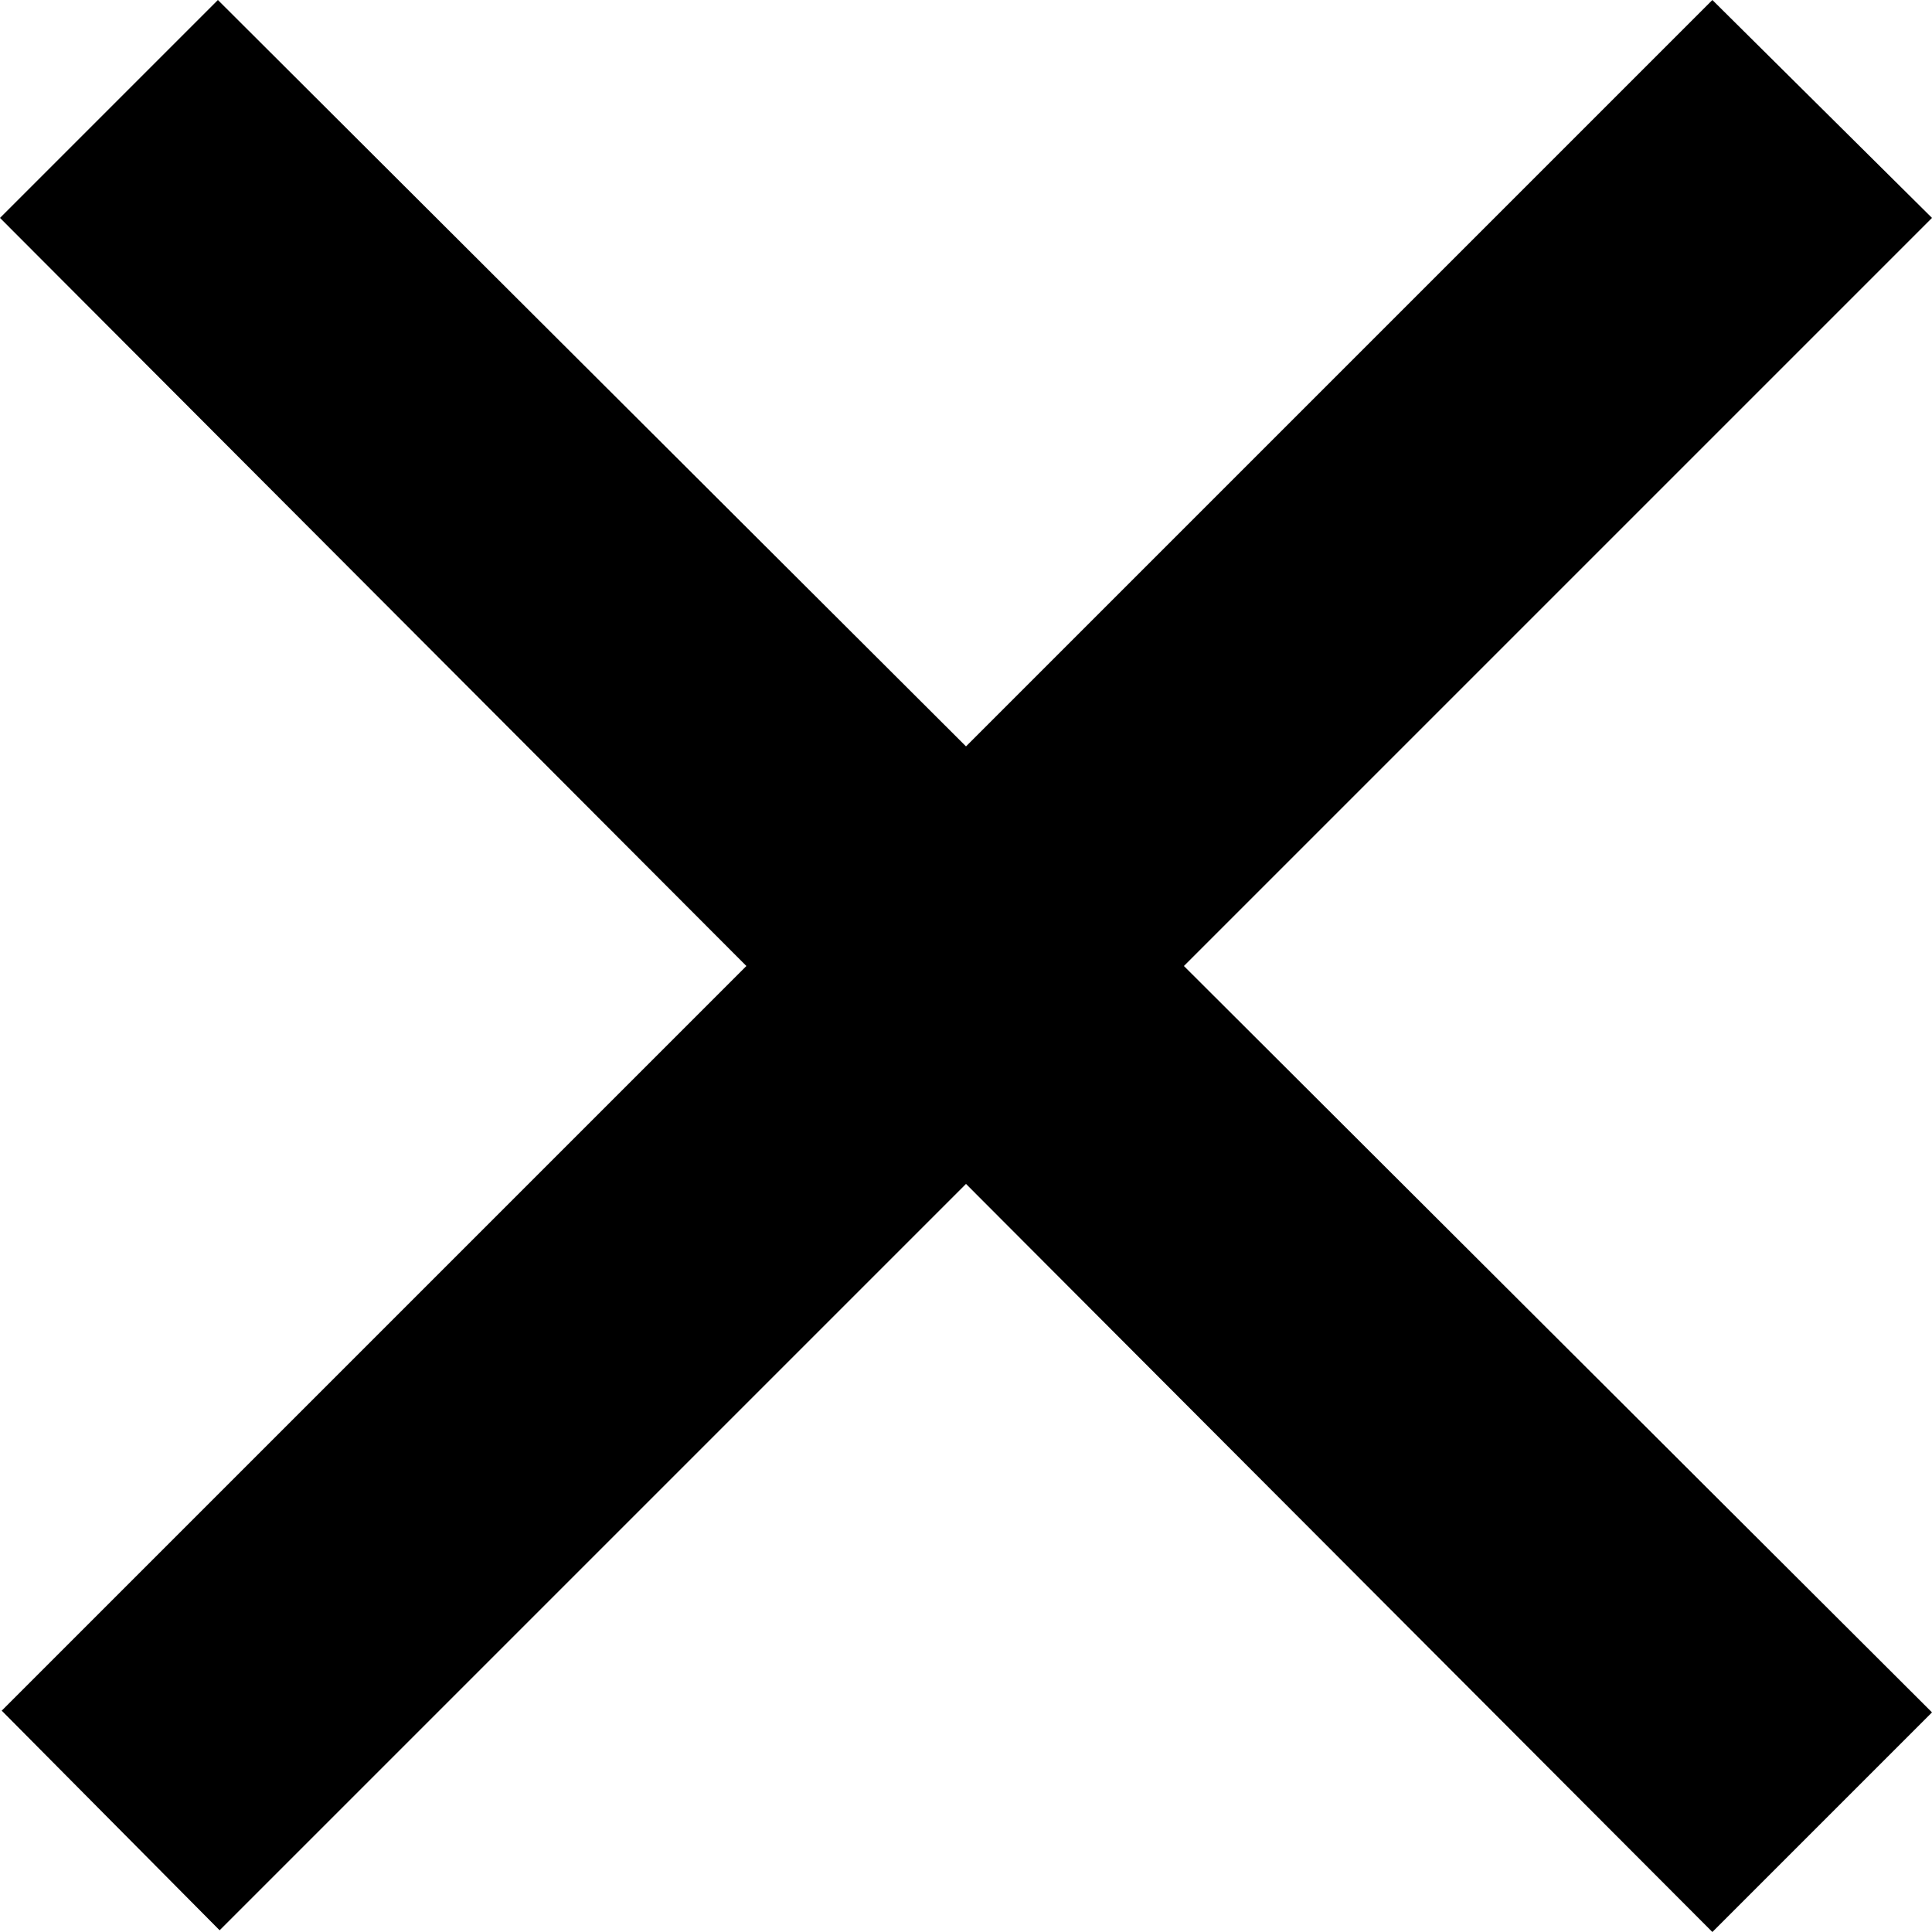
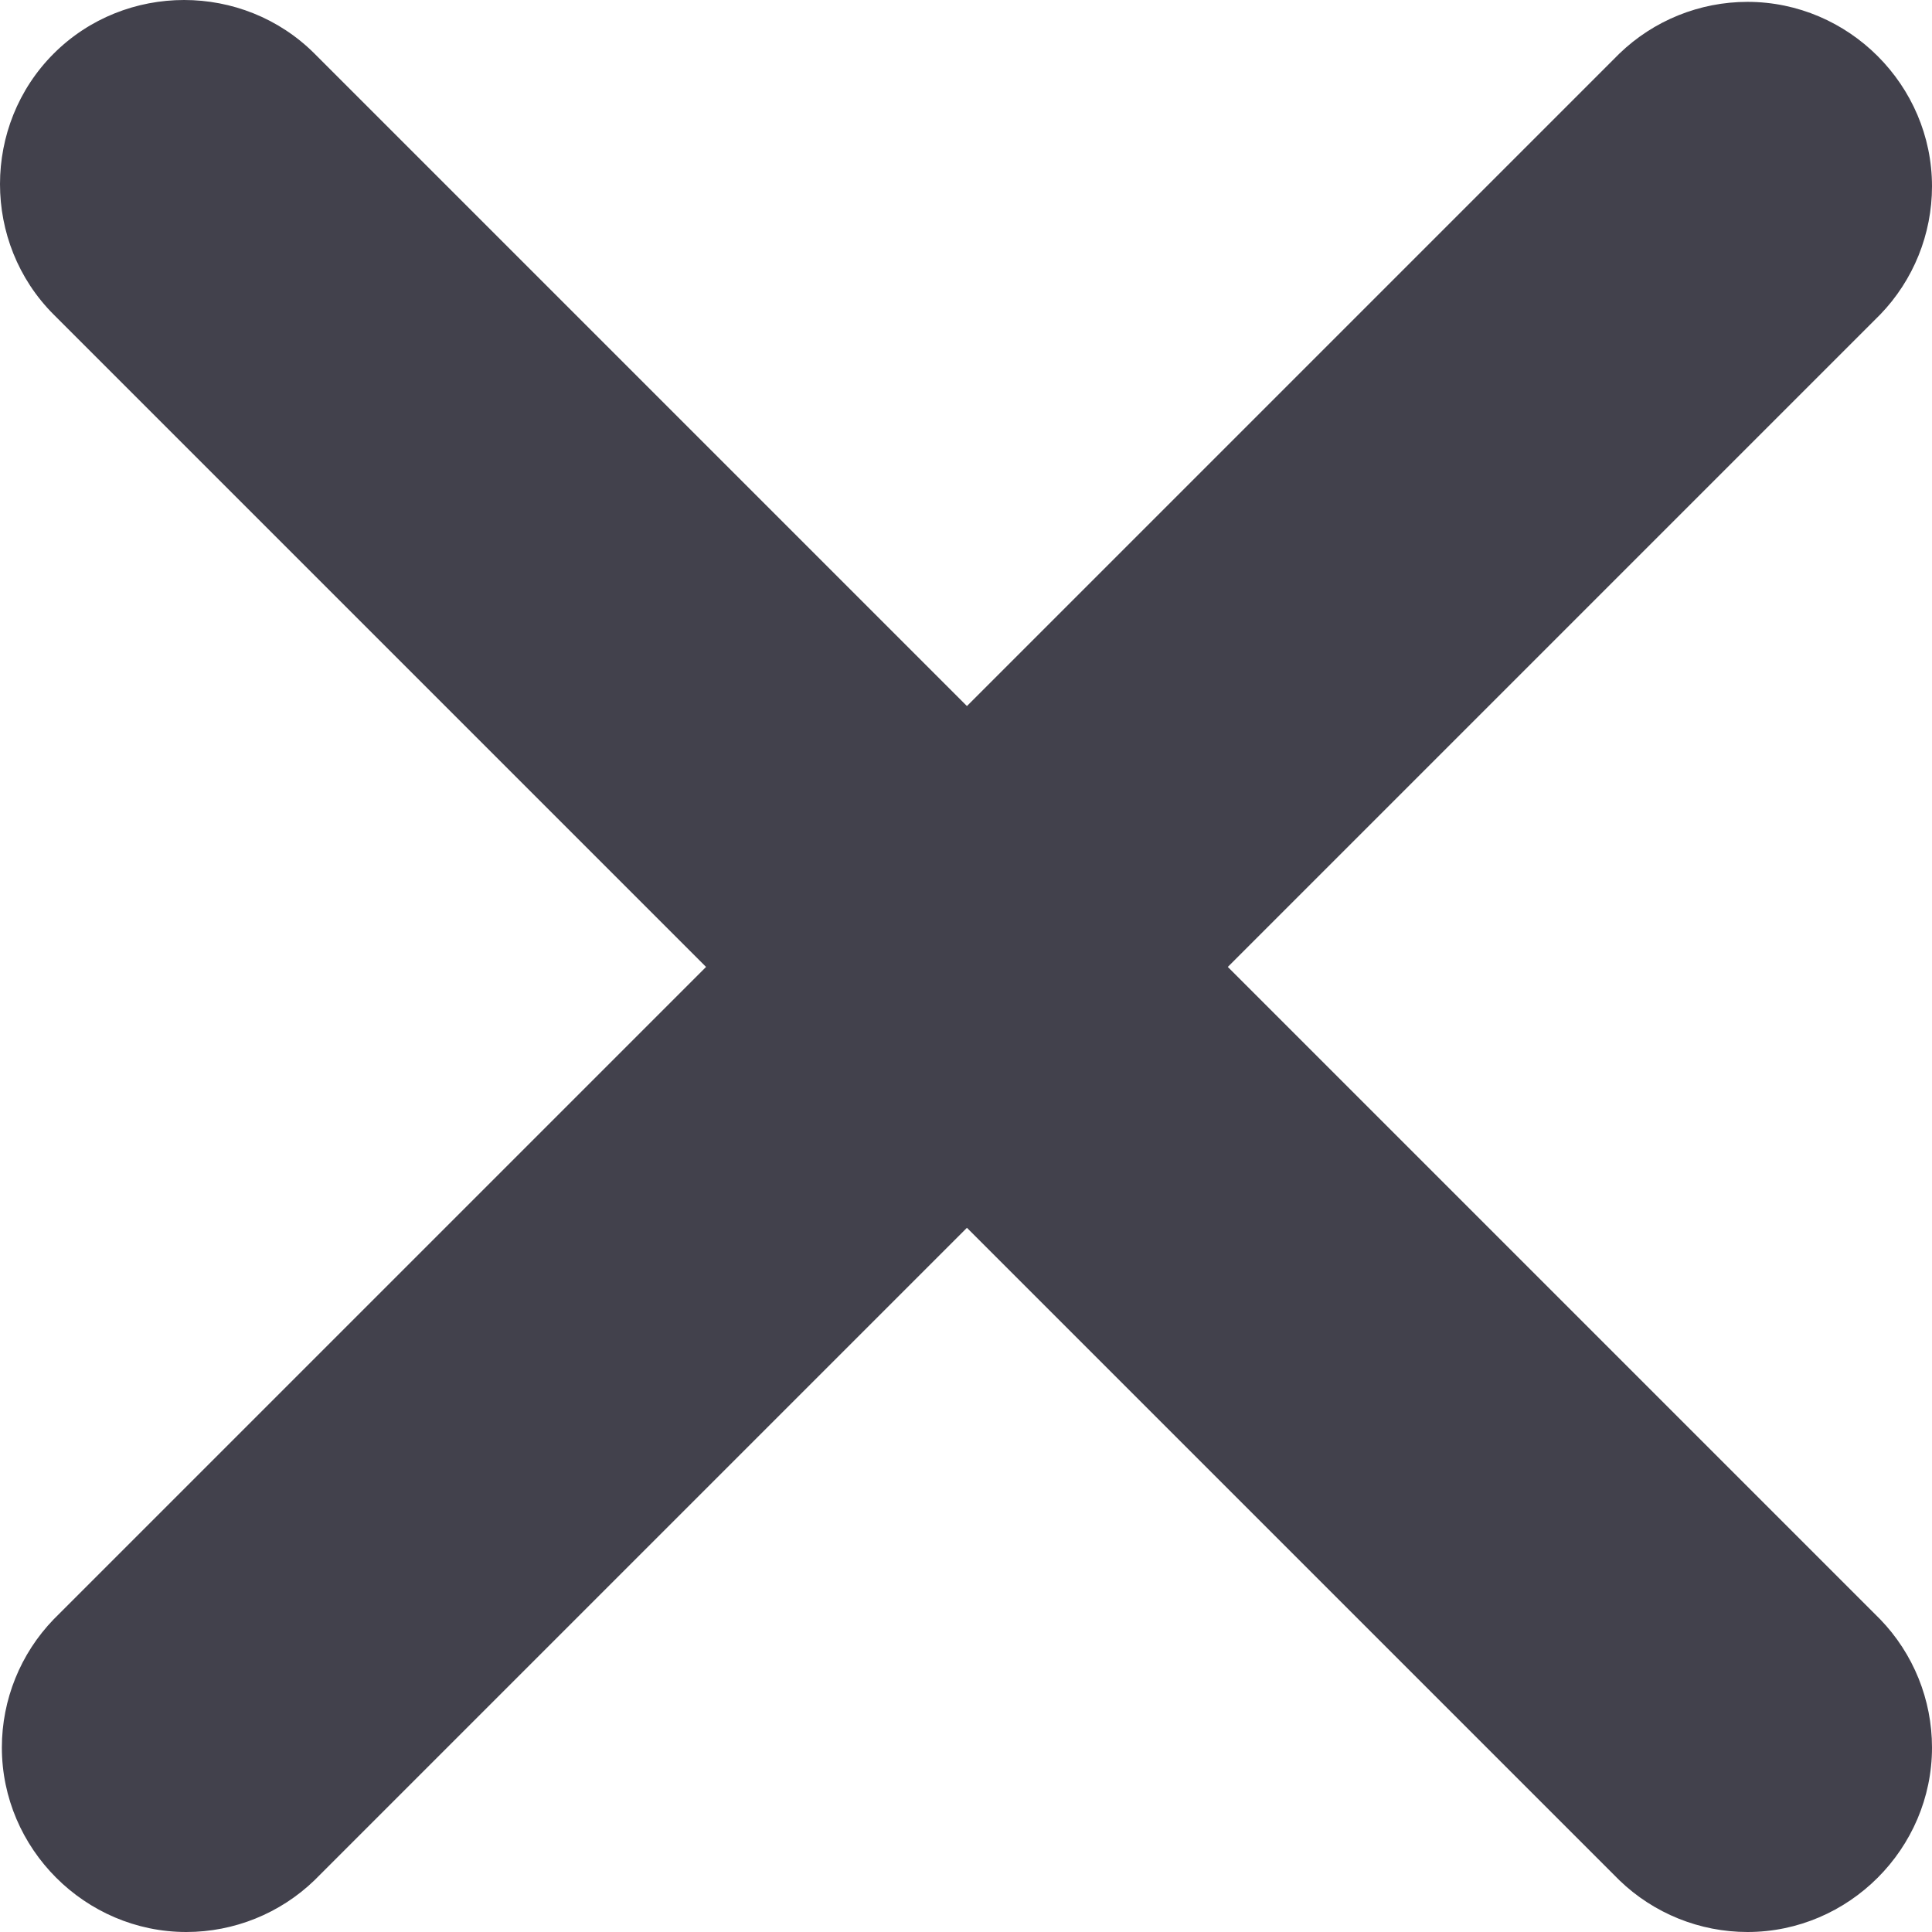
<svg xmlns="http://www.w3.org/2000/svg" width="100%" height="100%" viewBox="0 0 512 512" version="1.1" xml:space="preserve" style="fill-rule:evenodd;clip-rule:evenodd;stroke-linejoin:round;stroke-miterlimit:2;">
-   <g transform="matrix(1,0,0,1,-118.5,-119)">
-     <g transform="matrix(0.909414,0,0,0.909414,10.7345,10.7798)">
-       <path d="M681.5,182.5L617.5,119L400,336.5L182,119L118.5,182.5L336,400.5L119,617.5L182.5,681.5L400,464L617.5,682L681.5,618L463.5,400.5L681.5,182.5Z" style="fill-rule:nonzero;" />
+   <g transform="matrix(1,0,0,1,-137.959,-137.959)">
+     <g transform="matrix(0.977889,0,0,0.977889,3.05043,3.05043)">
+       <path d="M152.5,152.5C171.894,133.112 203.806,133.112 223.2,152.5L400,329.3L576.8,152.5C586.119,143.5 598.58,138.464 611.536,138.464C638.965,138.464 661.536,161.035 661.536,188.464C661.536,201.42 656.5,213.881 647.5,223.2L470.7,400L647.5,576.8C656.5,586.119 661.536,598.58 661.536,611.536C661.536,638.965 638.965,661.536 611.536,661.536C598.58,661.536 586.119,656.5 576.8,647.5L400,470.7L223.2,647.5C213.881,656.5 201.42,661.536 188.464,661.536C161.035,661.536 138.464,638.965 138.464,611.536C138.464,598.58 143.5,586.119 152.5,576.8L329.3,400L152.5,223.2C133.112,203.806 133.112,171.894 152.5,152.5Z" style="fill:rgb(66,65,76);fill-rule:nonzero;" />
    </g>
  </g>
</svg>
